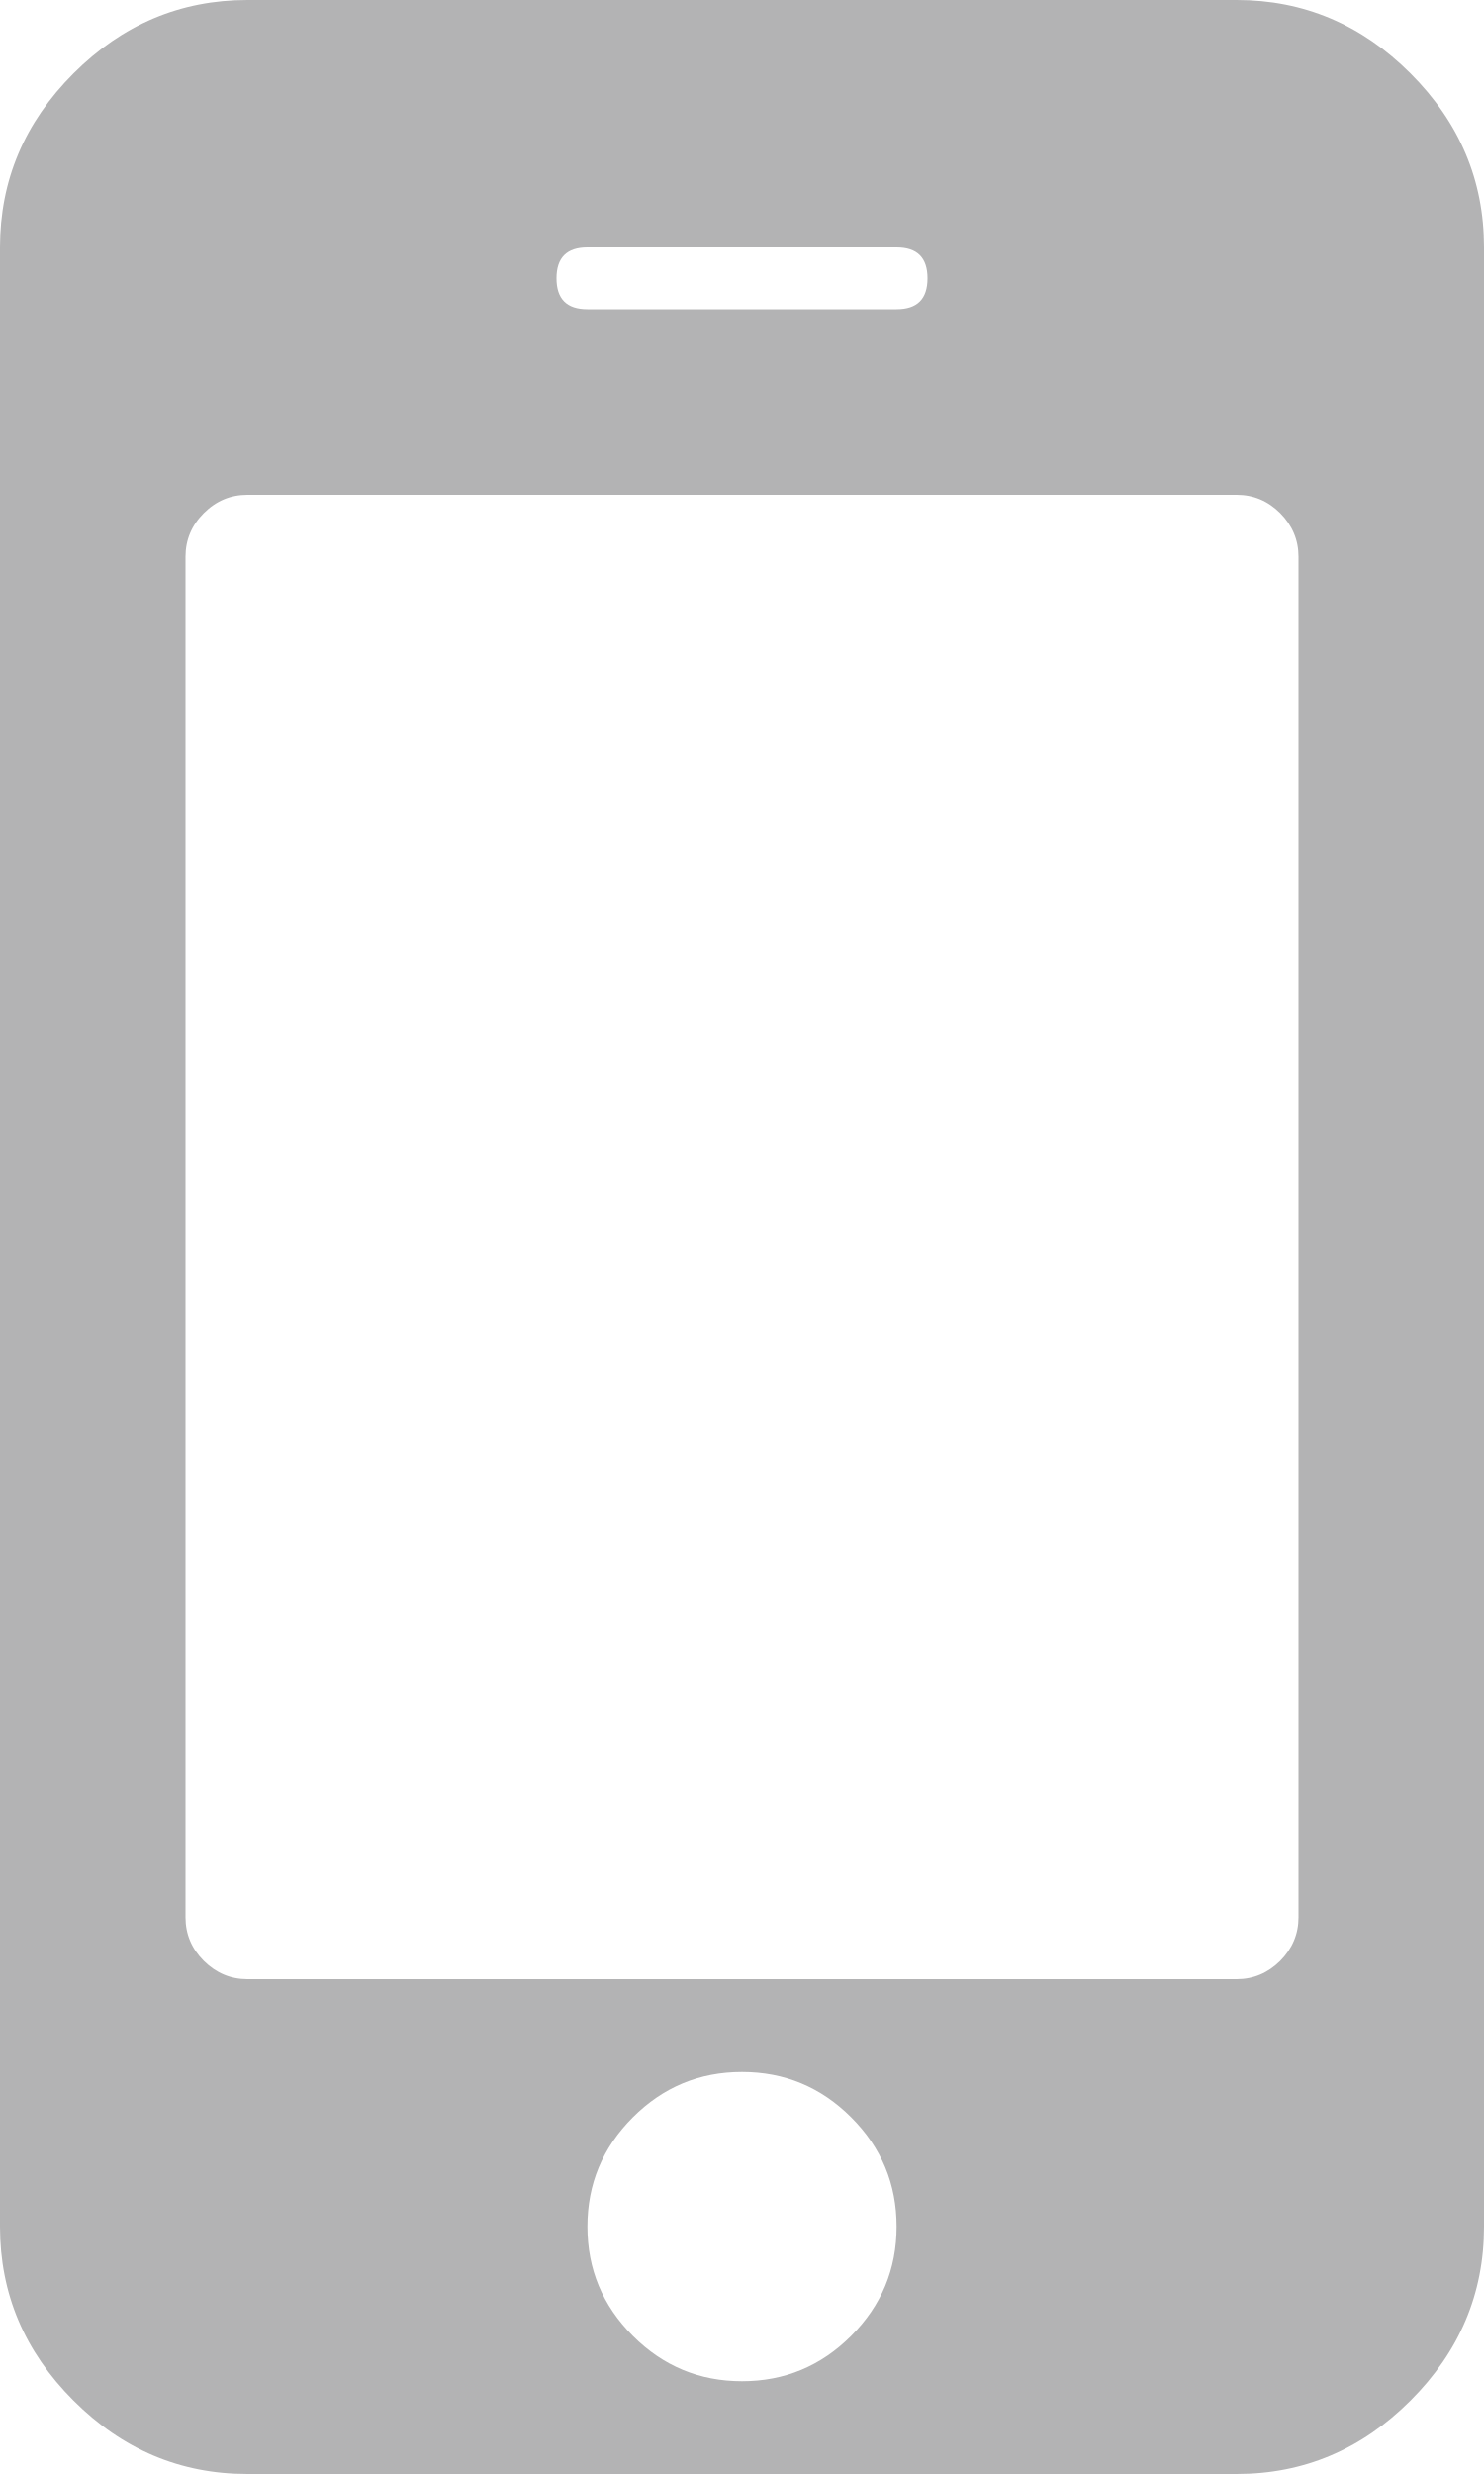
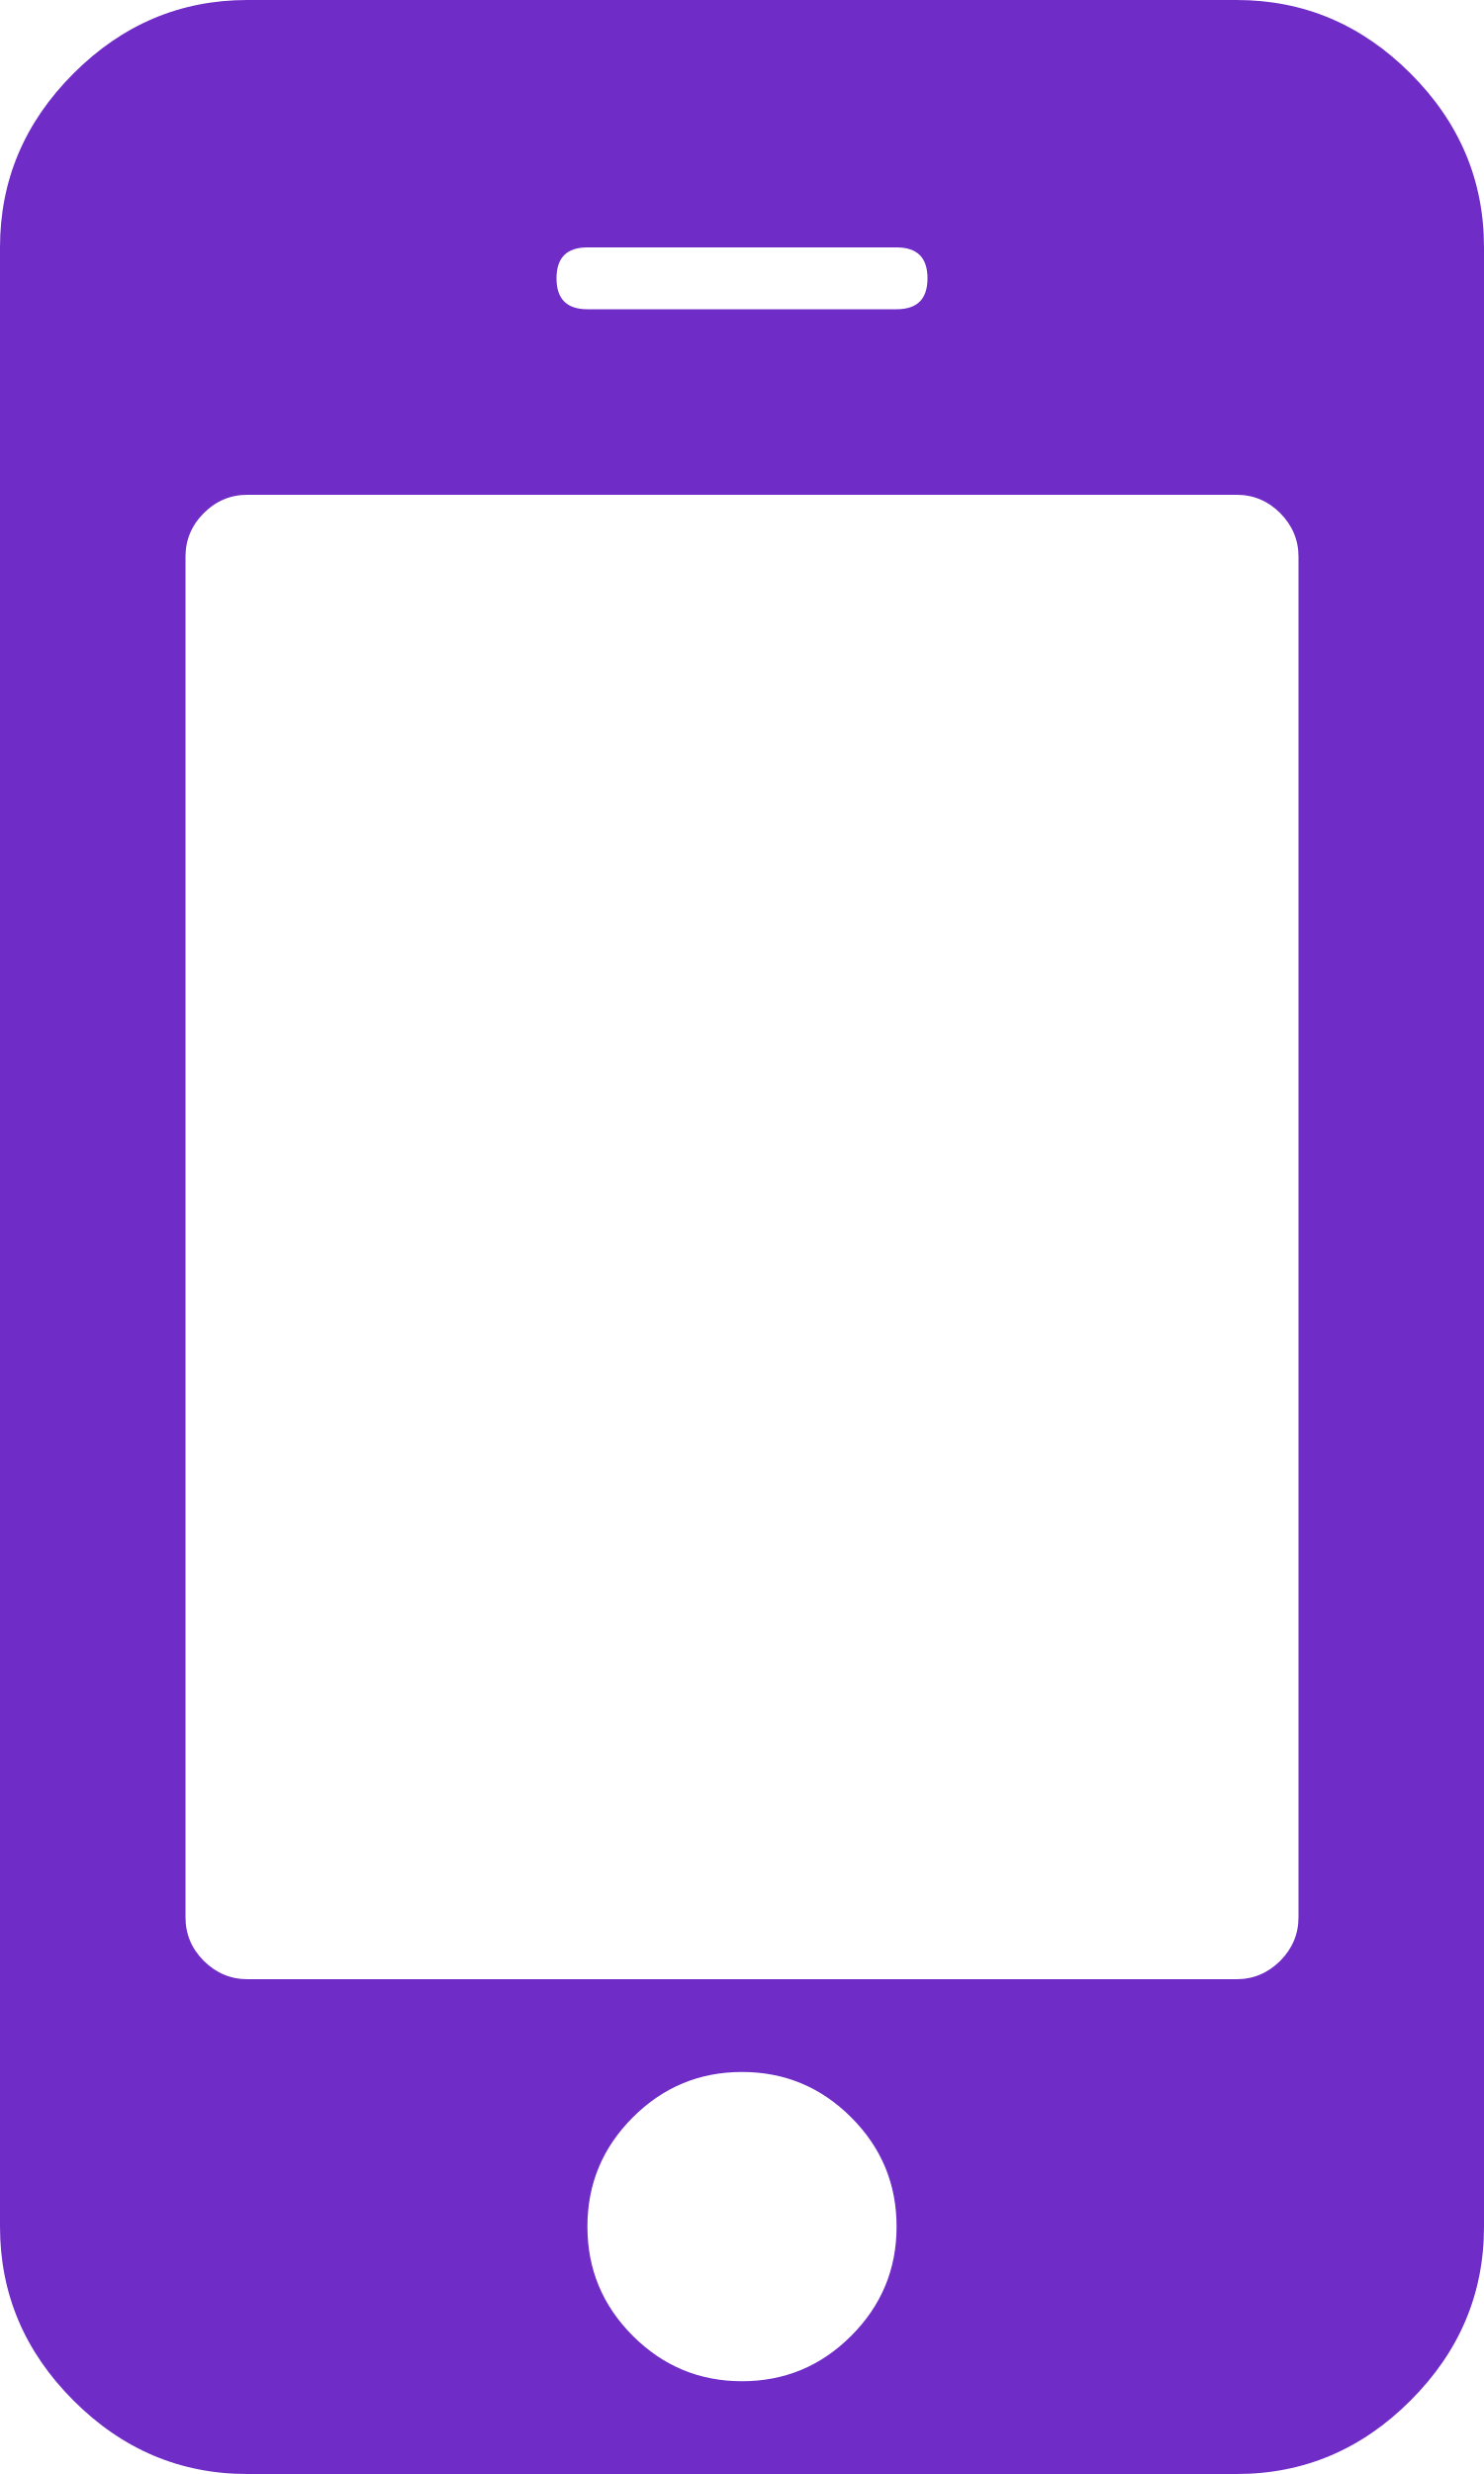
<svg xmlns="http://www.w3.org/2000/svg" width="12" height="20" viewBox="0 0 12 20" fill="none">
-   <path d="M7.25 18C7.25 17.656 7.128 17.362 6.883 17.117C6.638 16.872 6.344 16.75 6 16.75C5.656 16.75 5.362 16.872 5.117 17.117C4.872 17.362 4.75 17.656 4.75 18C4.75 18.344 4.872 18.638 5.117 18.883C5.362 19.128 5.656 19.25 6 19.25C6.344 19.25 6.638 19.128 6.883 18.883C7.128 18.638 7.25 18.344 7.25 18ZM10.5 15.5V4.5C10.5 4.365 10.45 4.247 10.352 4.148C10.253 4.049 10.135 4 10 4H2C1.865 4 1.747 4.049 1.648 4.148C1.549 4.247 1.5 4.365 1.5 4.5V15.5C1.5 15.635 1.549 15.753 1.648 15.852C1.747 15.95 1.865 16 2 16H10C10.135 16 10.253 15.95 10.352 15.852C10.45 15.753 10.5 15.635 10.5 15.5ZM7.5 2.25C7.5 2.083 7.417 2 7.25 2H4.75C4.583 2 4.5 2.083 4.5 2.25C4.5 2.417 4.583 2.5 4.75 2.5H7.25C7.417 2.5 7.5 2.417 7.5 2.25ZM12 2V18C12 18.542 11.802 19.01 11.406 19.406C11.01 19.802 10.542 20 10 20H2C1.458 20 0.99 19.802 0.594 19.406C0.198 19.01 0 18.542 0 18V2C0 1.458 0.198 0.99 0.594 0.594C0.99 0.198 1.458 0 2 0H10C10.542 0 11.01 0.198 11.406 0.594C11.802 0.99 12 1.458 12 2Z" fill="#B3B3B4" />
+   <path d="M7.25 18C7.25 17.656 7.128 17.362 6.883 17.117C6.638 16.872 6.344 16.75 6 16.75C5.656 16.75 5.362 16.872 5.117 17.117C4.872 17.362 4.75 17.656 4.75 18C4.75 18.344 4.872 18.638 5.117 18.883C5.362 19.128 5.656 19.25 6 19.25C6.344 19.25 6.638 19.128 6.883 18.883C7.128 18.638 7.25 18.344 7.25 18ZM10.5 15.5V4.5C10.5 4.365 10.45 4.247 10.352 4.148C10.253 4.049 10.135 4 10 4H2C1.865 4 1.747 4.049 1.648 4.148C1.549 4.247 1.5 4.365 1.5 4.5V15.5C1.5 15.635 1.549 15.753 1.648 15.852C1.747 15.95 1.865 16 2 16H10C10.135 16 10.253 15.95 10.352 15.852C10.45 15.753 10.5 15.635 10.5 15.5ZM7.5 2.25C7.5 2.083 7.417 2 7.25 2H4.75C4.583 2 4.5 2.083 4.5 2.25C4.5 2.417 4.583 2.5 4.75 2.5H7.25C7.417 2.5 7.5 2.417 7.5 2.25ZM12 2V18C12 18.542 11.802 19.01 11.406 19.406C11.01 19.802 10.542 20 10 20H2C1.458 20 0.99 19.802 0.594 19.406C0.198 19.01 0 18.542 0 18V2C0 1.458 0.198 0.99 0.594 0.594C0.99 0.198 1.458 0 2 0H10C10.542 0 11.01 0.198 11.406 0.594C11.802 0.99 12 1.458 12 2Z" fill="#702cc7" />
</svg>
